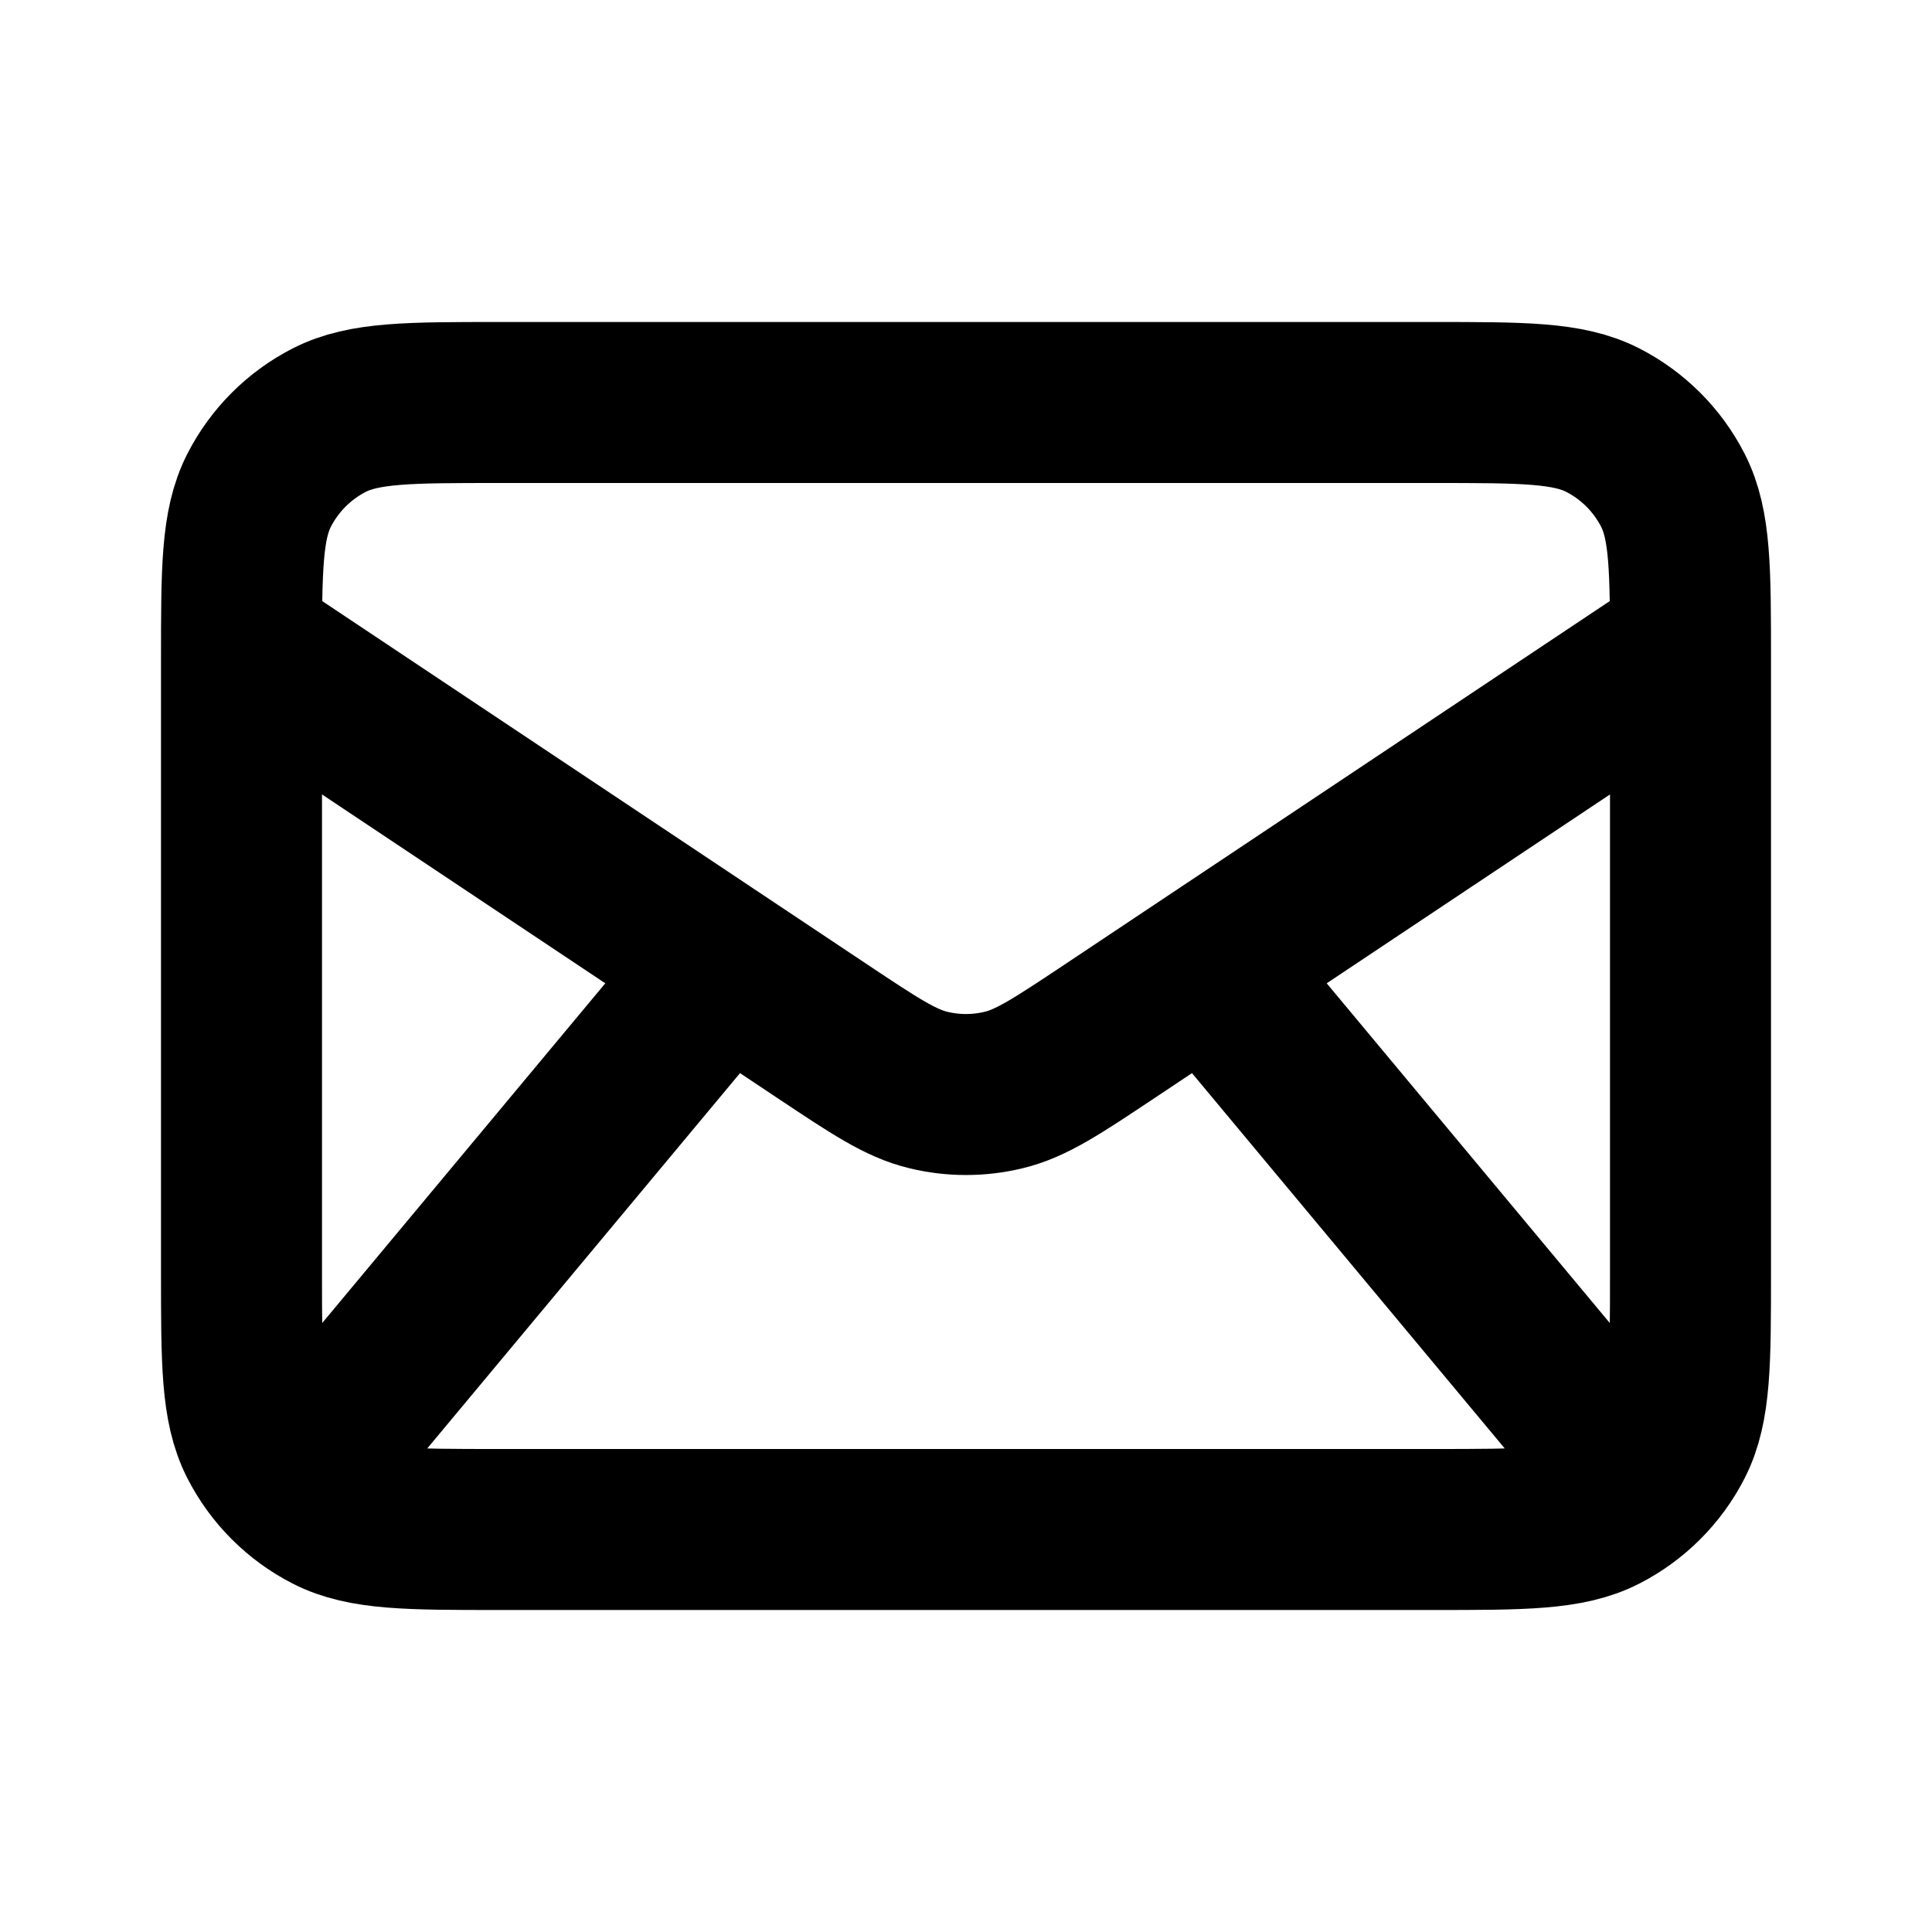
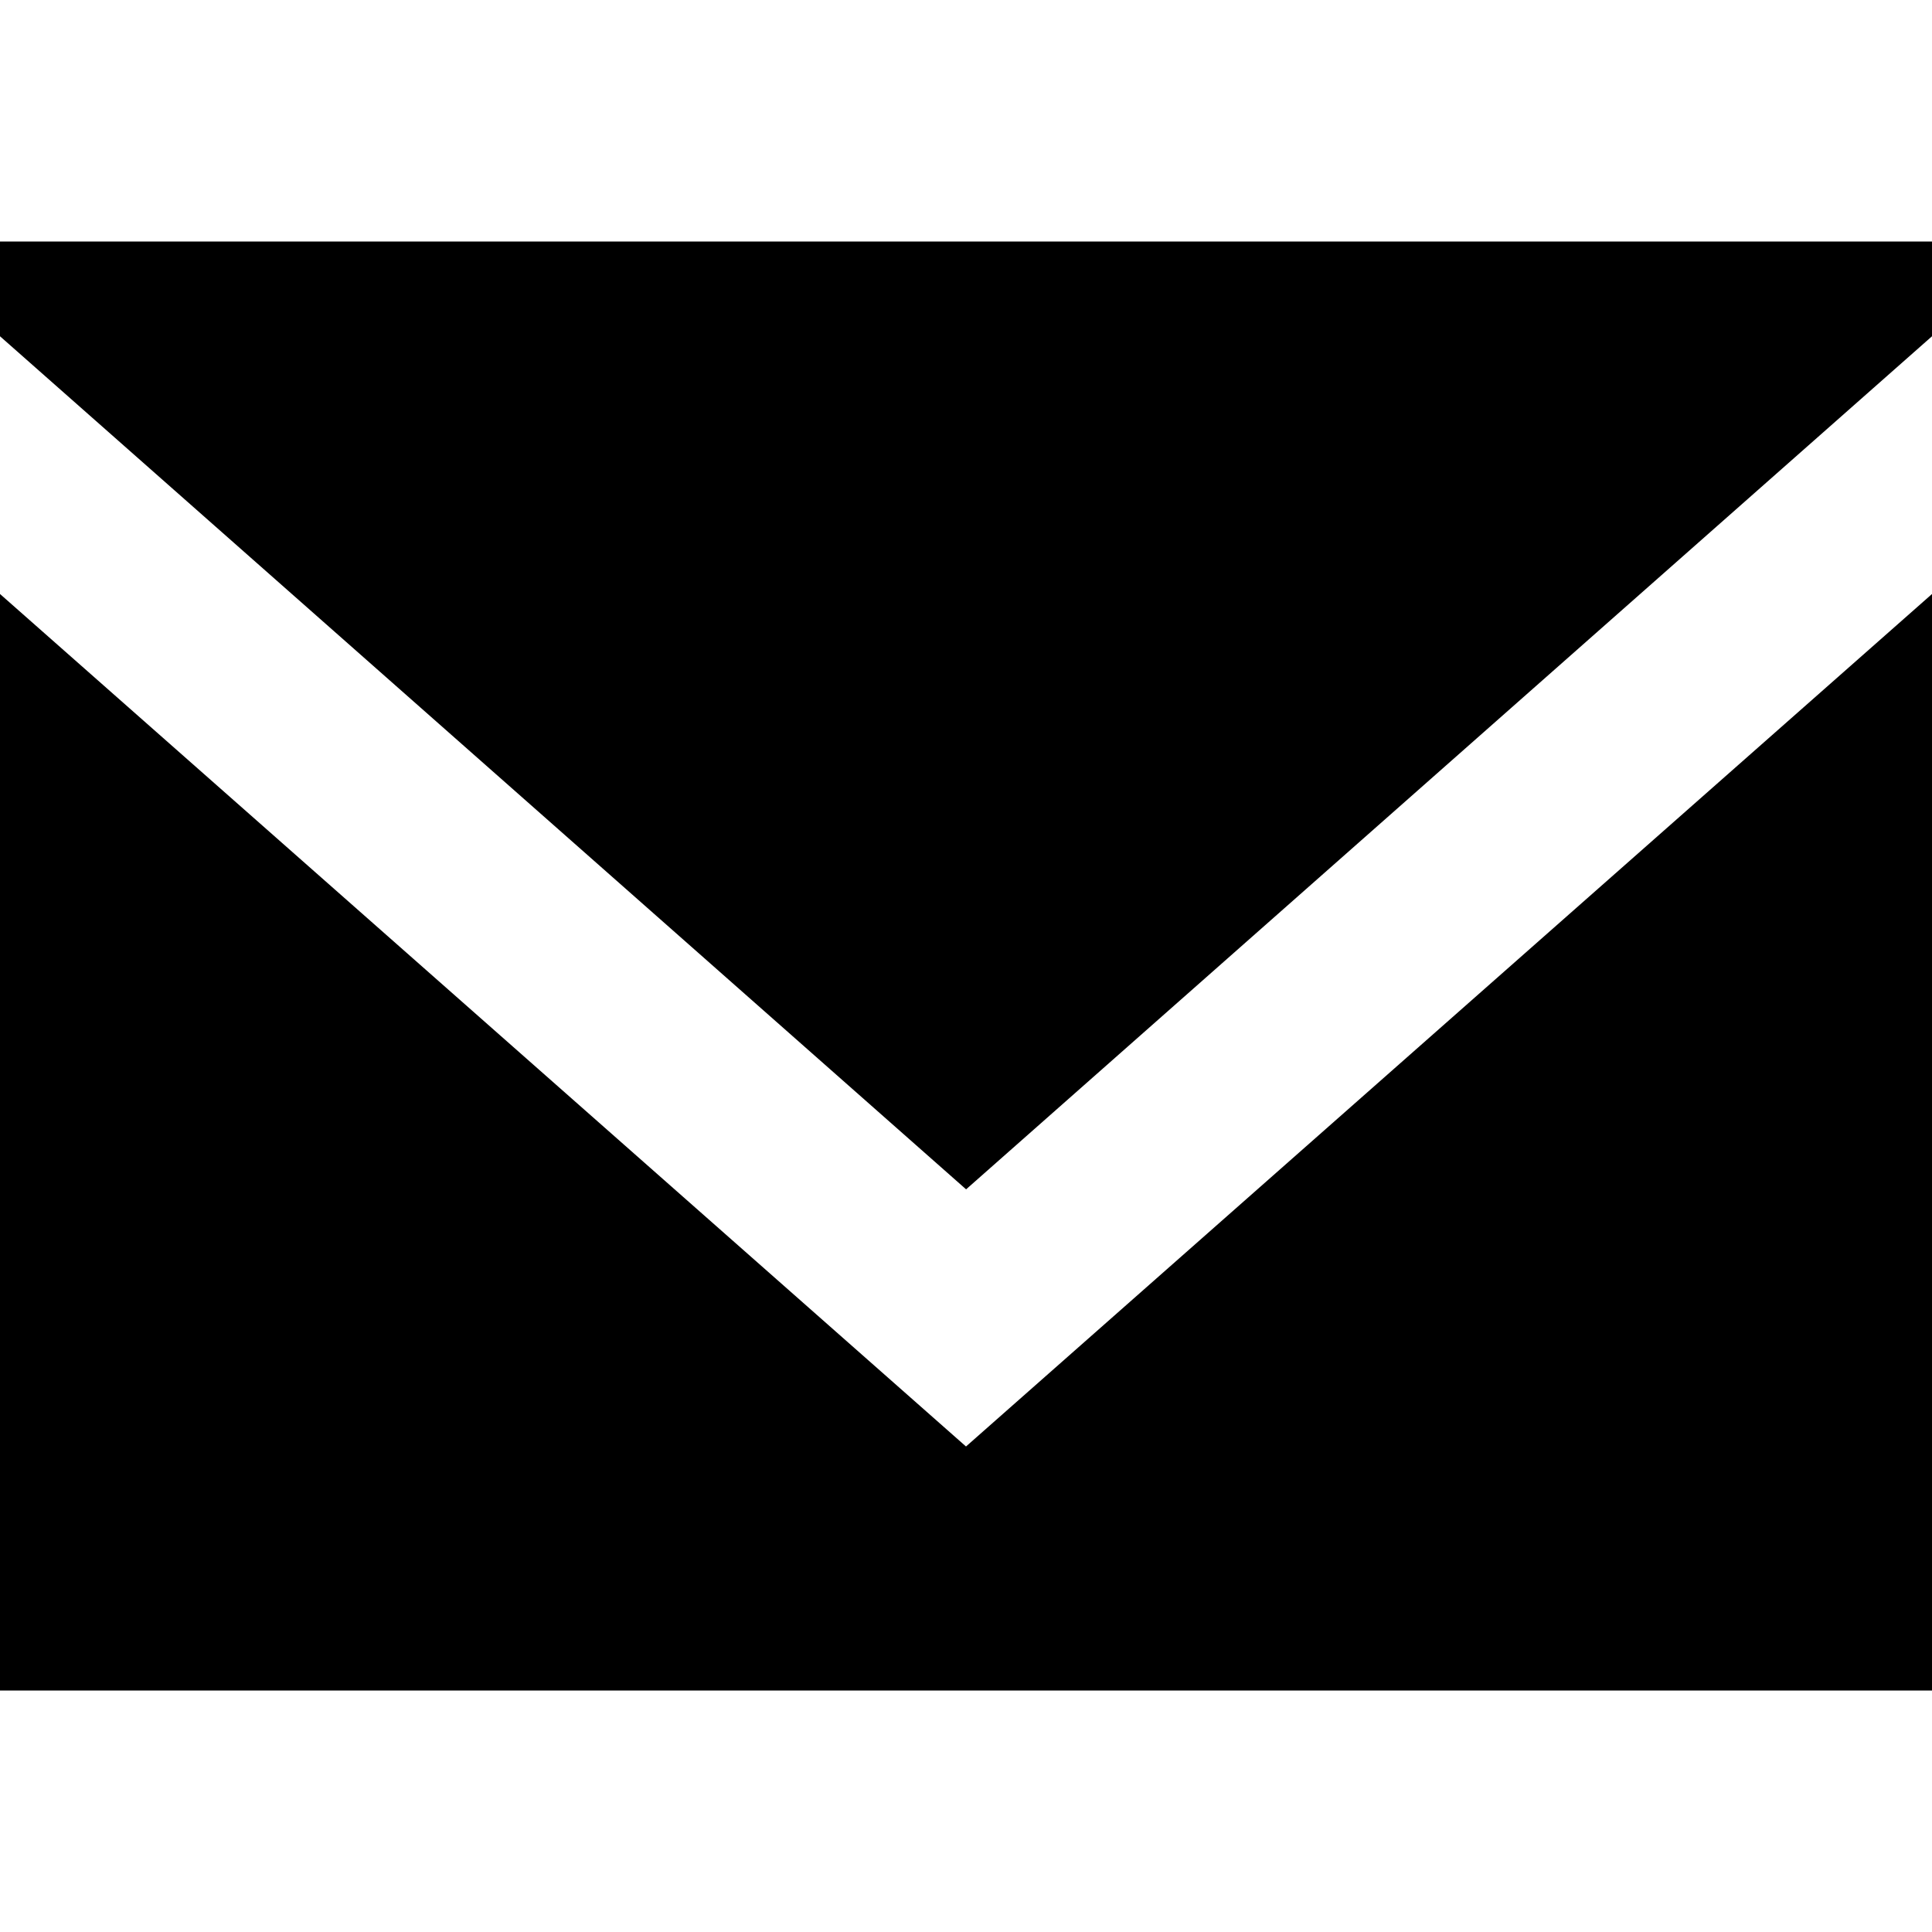
- <svg xmlns="http://www.w3.org/2000/svg" width="800px" height="800px" viewBox="0 0 24 24" fill="none">
-   <path d="M4 18L9 12M20 18L15 12M3 8L10.225 12.817C10.867 13.244 11.187 13.458 11.534 13.541C11.84 13.615 12.16 13.615 12.466 13.541C12.813 13.458 13.133 13.244 13.775 12.817L21 8M6.2 19H17.8C18.92 19 19.48 19 19.908 18.782C20.284 18.59 20.59 18.284 20.782 17.908C21 17.48 21 16.92 21 15.8V8.2C21 7.08 21 6.52 20.782 6.092C20.59 5.716 20.284 5.41 19.908 5.218C19.48 5 18.92 5 17.8 5H6.2C5.08 5 4.52 5 4.092 5.218C3.716 5.41 3.41 5.716 3.218 6.092C3 6.52 3 7.08 3 8.2V15.8C3 16.92 3 17.48 3.218 17.908C3.41 18.284 3.716 18.59 4.092 18.782C4.52 19 5.08 19 6.2 19Z" stroke="#000000" stroke-width="2" stroke-linecap="round" stroke-linejoin="round" />
+ <svg xmlns="http://www.w3.org/2000/svg" width="800px" height="800px" viewBox="0 -2.5 20 20" version="1.1">
+   <defs>
+ 
+ </defs>
+   <g id="Page-1" stroke="none" stroke-width="1" fill="none" fill-rule="evenodd">
+     <g id="Dribbble-Light-Preview" transform="translate(-340, -922)" fill="#000000">
+       <g id="icons" transform="translate(56, 160)">
+         <path d="M294,774.474 L284,765.649 L284,777 L304,777 L304,765.649 L294,774.474 Z M294.001,771.812 L284,762.981 L284,762 L304,762 L304,762.981 L294.001,771.812 Z" id="email-[#1572]">
+ 
+ </path>
+       </g>
+     </g>
+   </g>
</svg>
